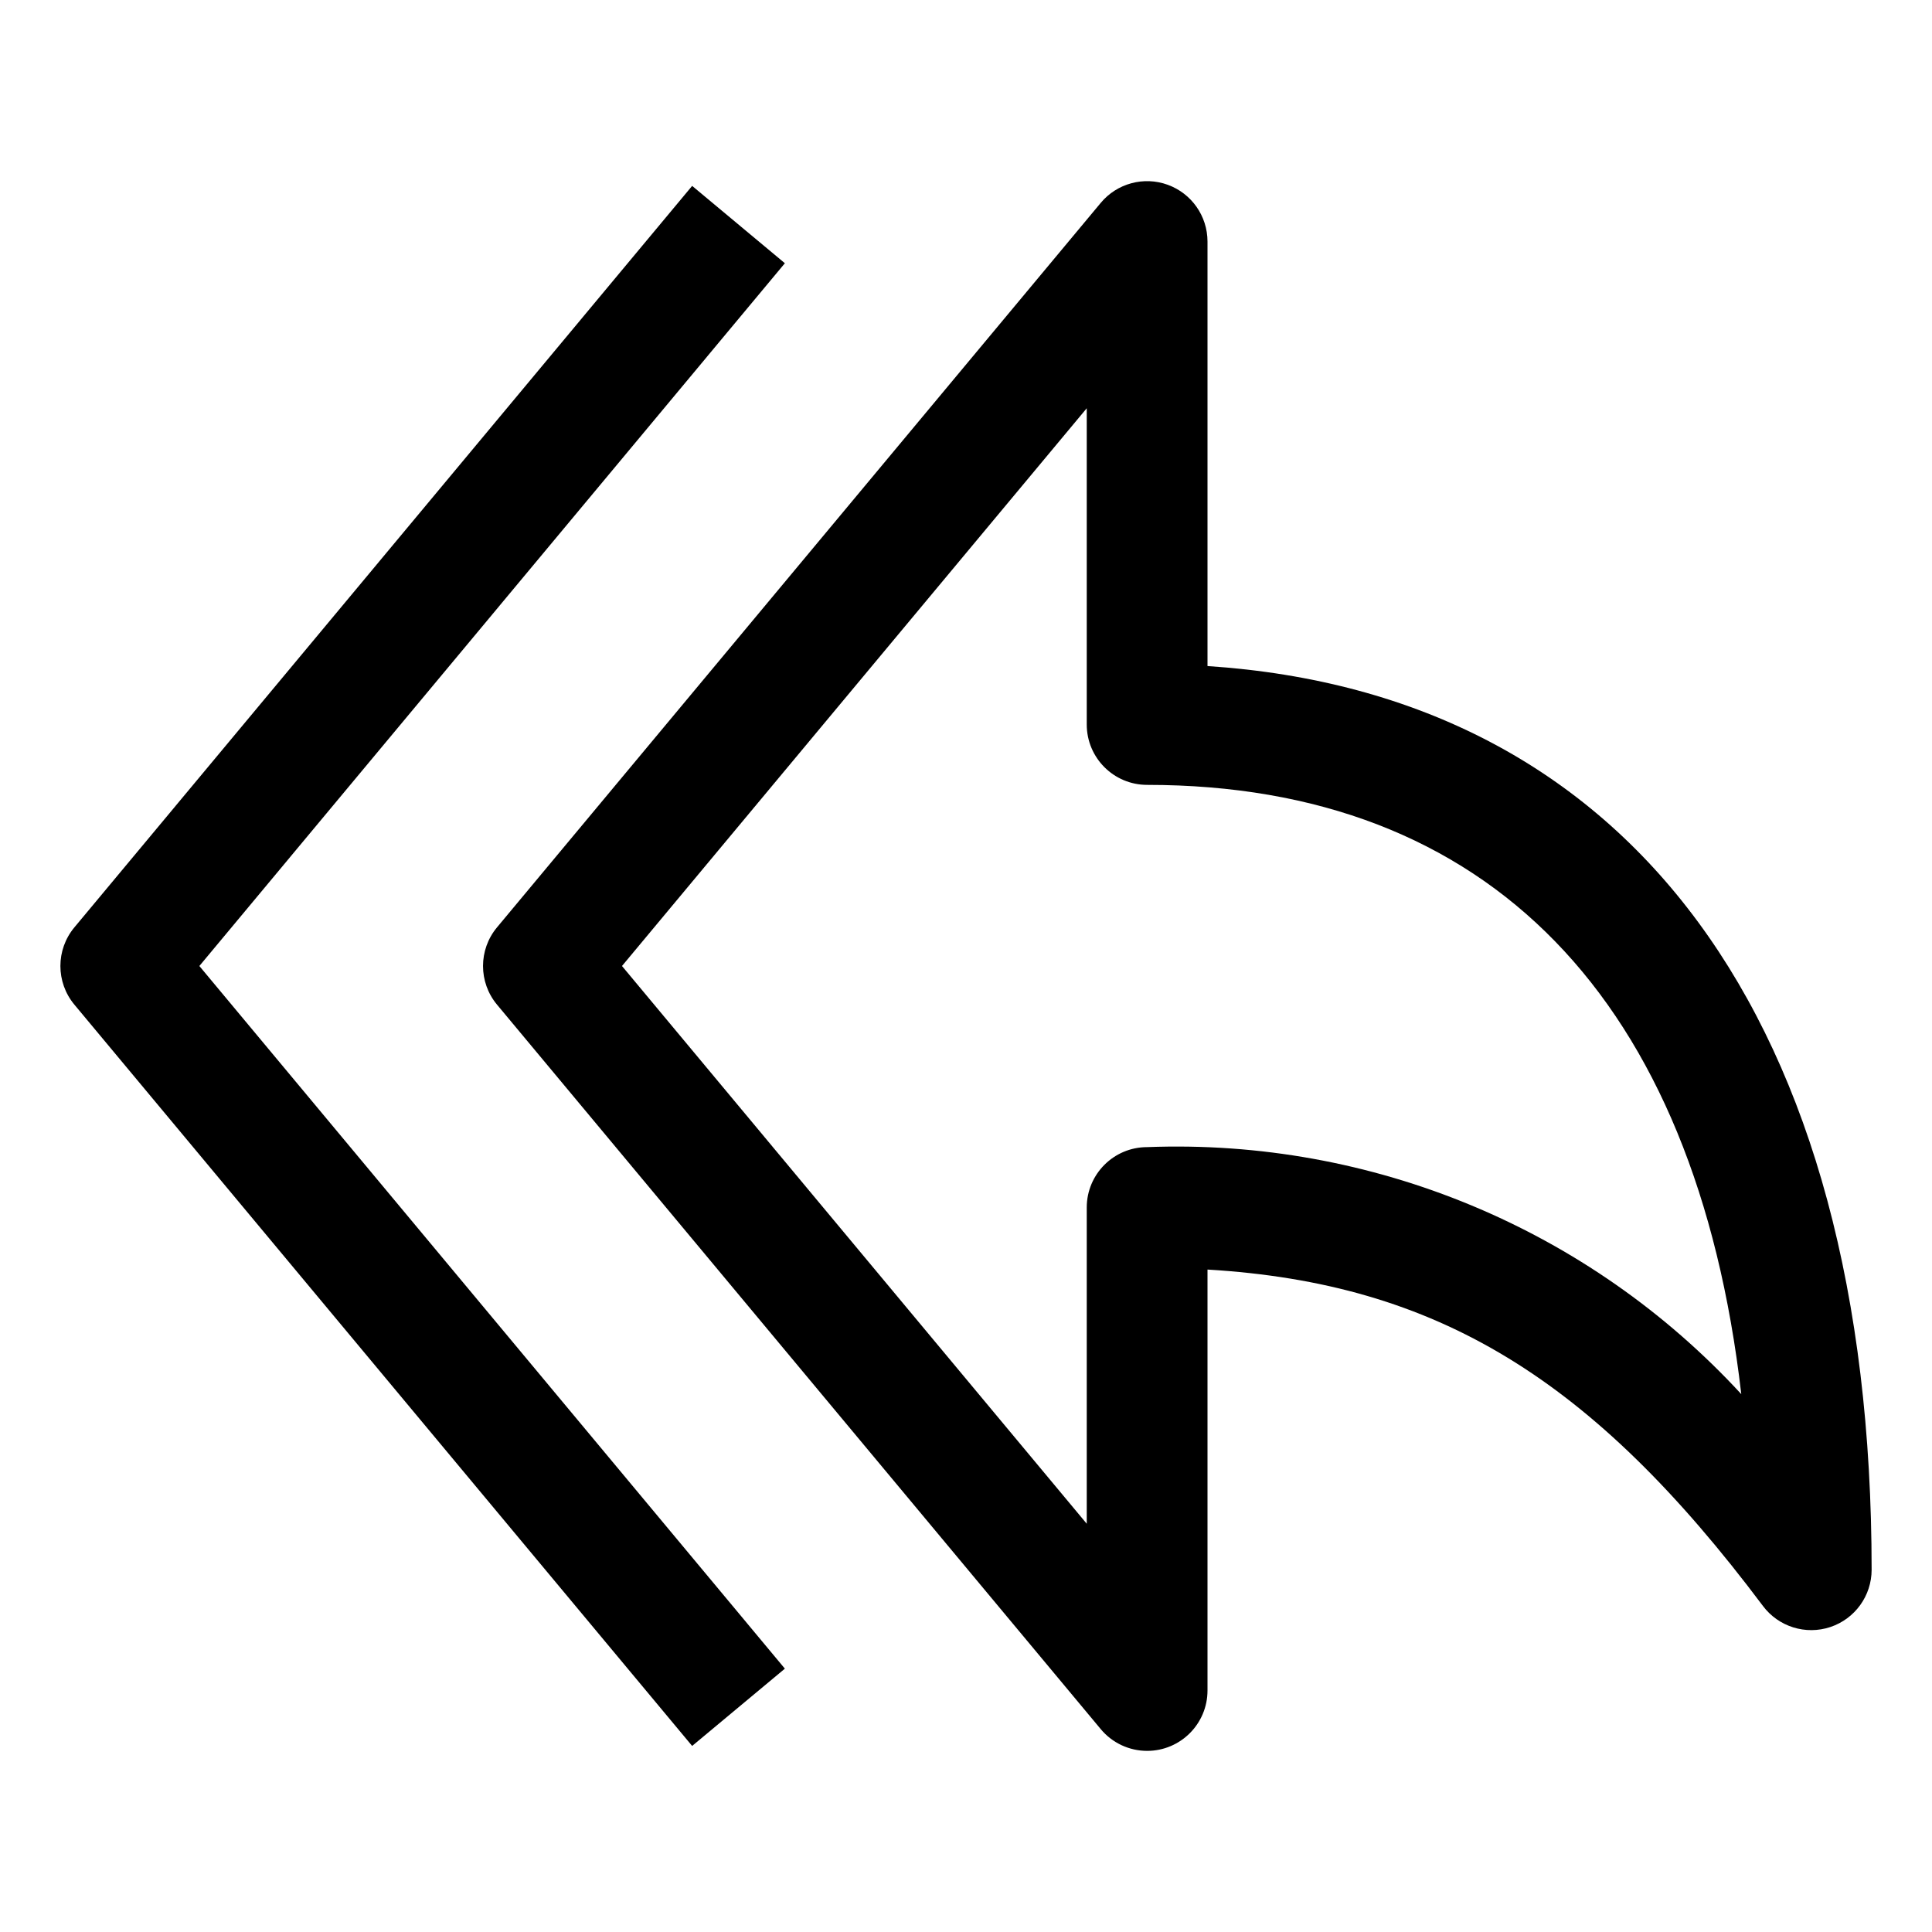
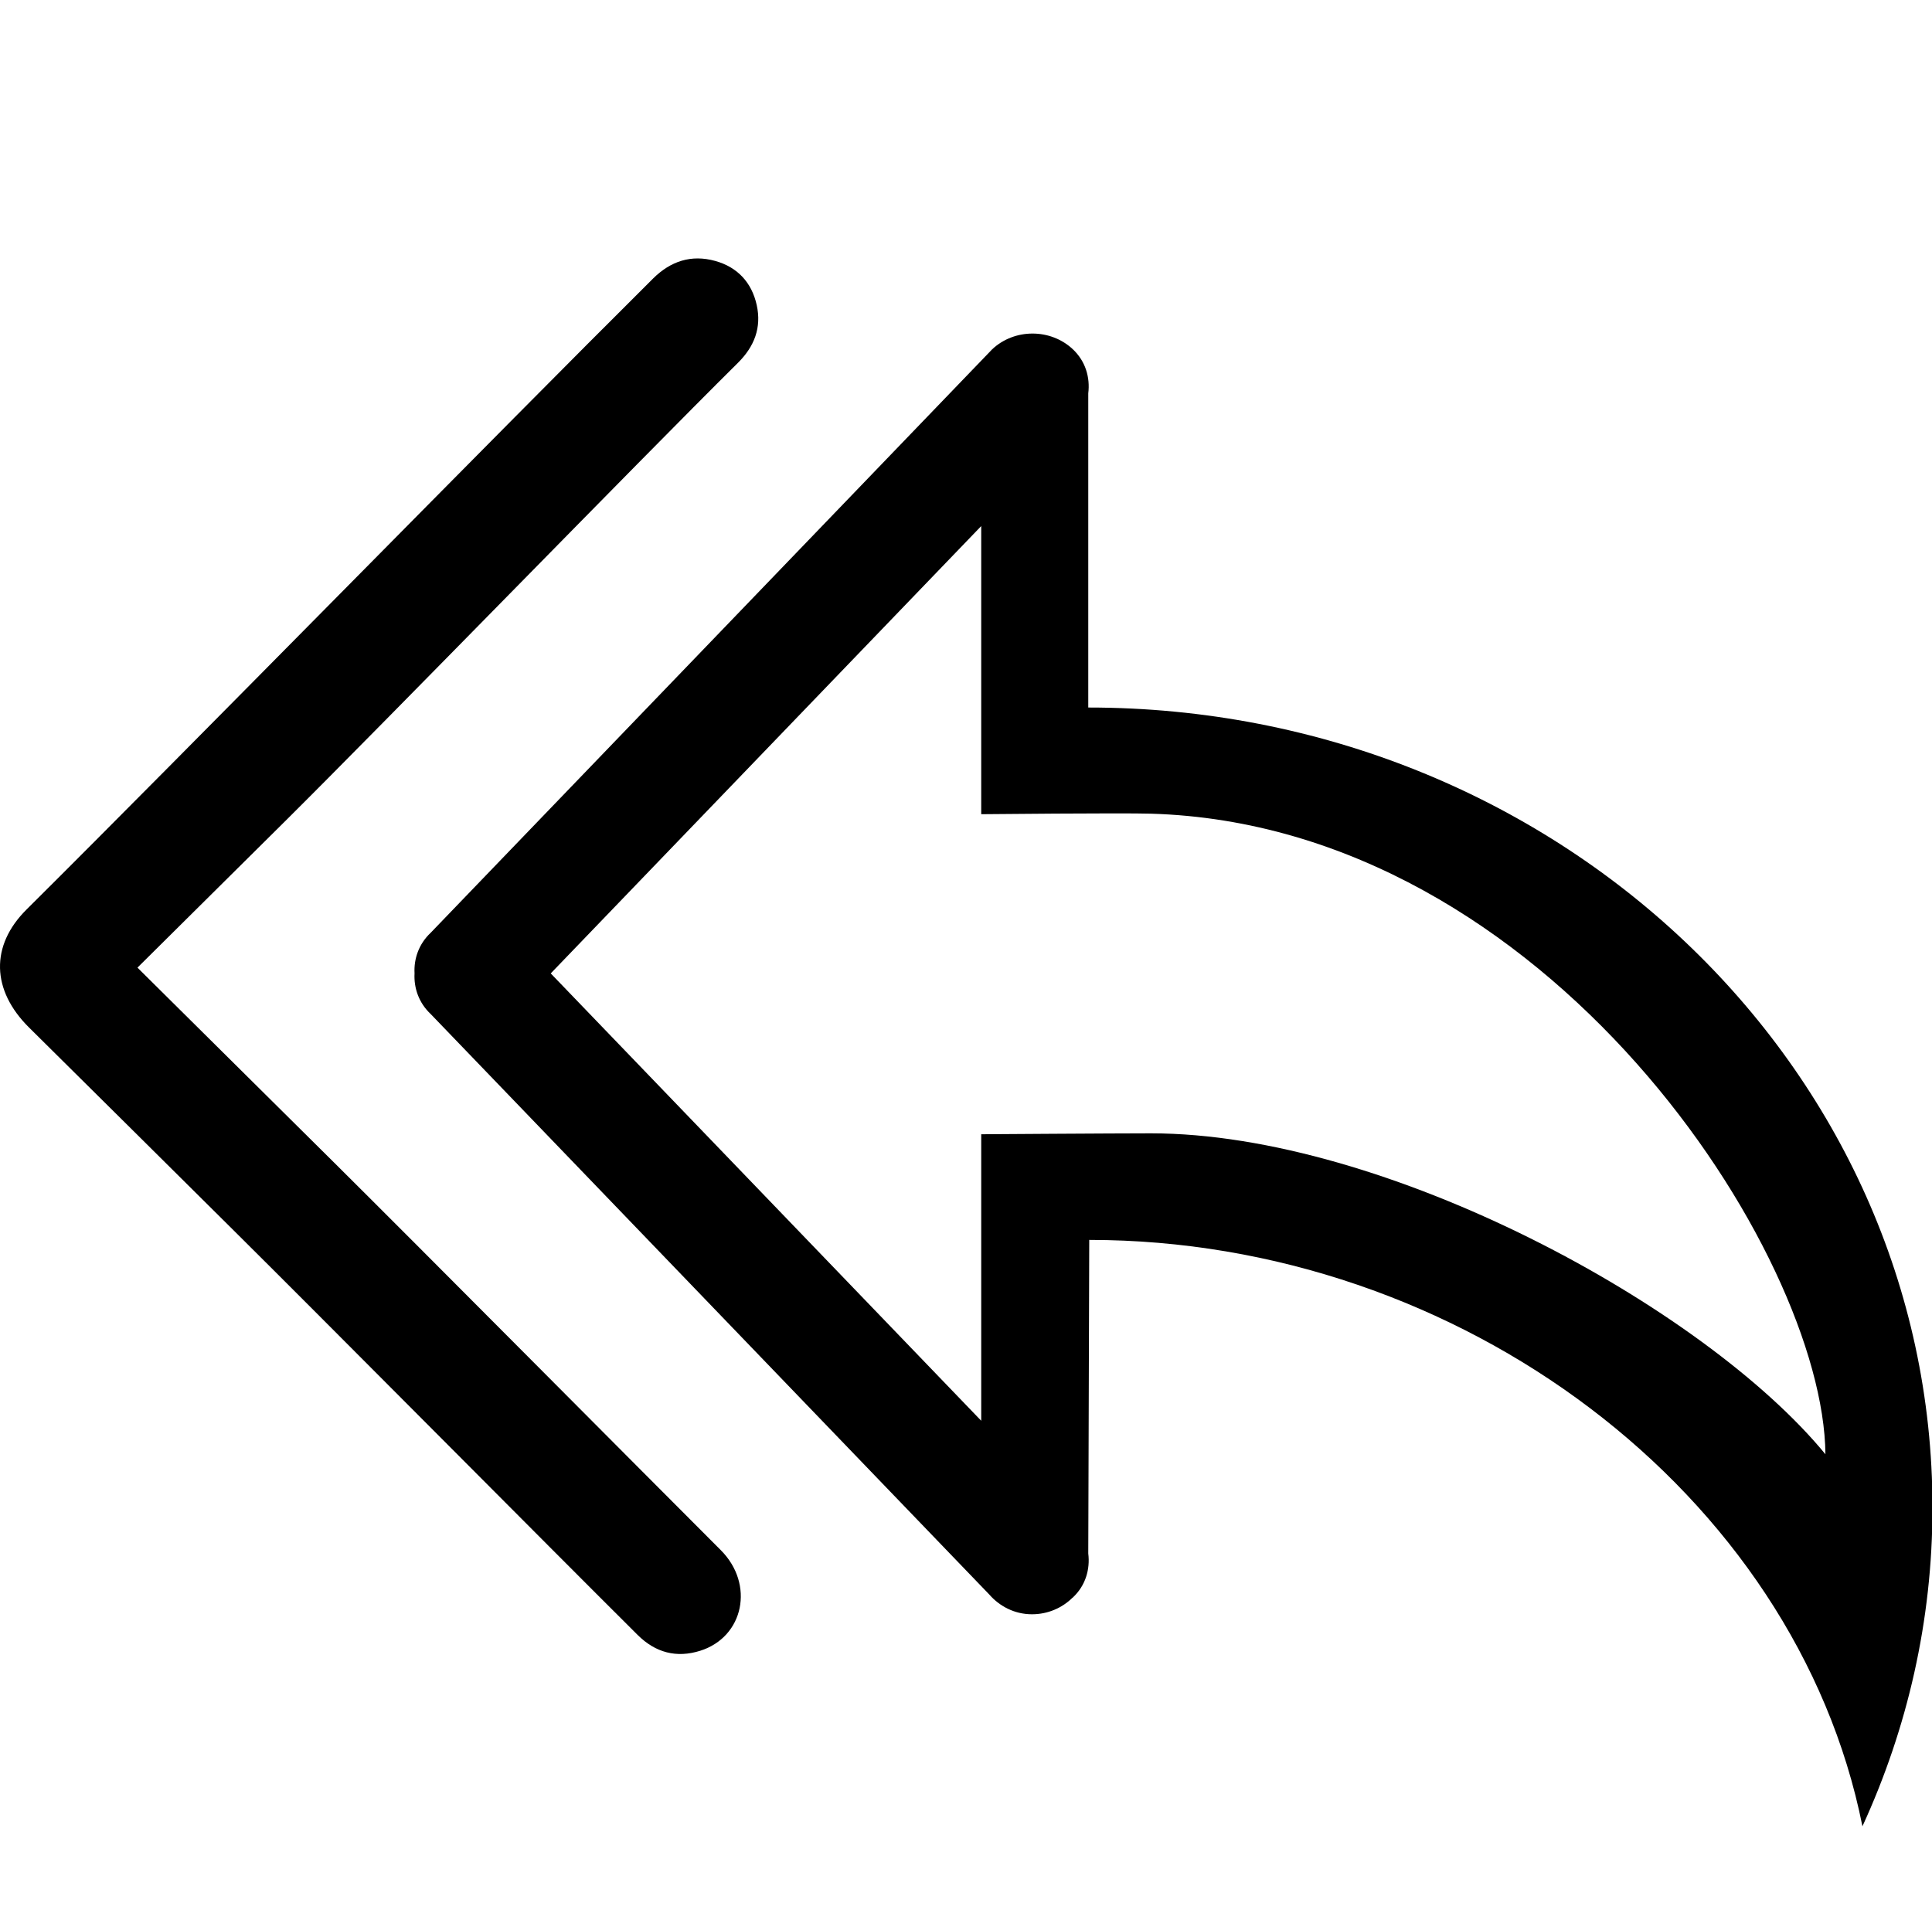
- <svg xmlns="http://www.w3.org/2000/svg" fill="#000000" width="800px" height="800px" viewBox="0 0 32 32" id="icon">
-   <defs>
-     <style>
-       .cls-1 {
-         fill: none;
-       }
-     </style>
-   </defs>
-   <path d="M19,29a.999.999,0,0,1-.768-.36l-10-12a1,1,0,0,1,0-1.28l10-12A1,1,0,0,1,20,4v7.032c7.007.463,11,5.86,11,14.968a1,1,0,0,1-1.8.6c-2.822-3.762-5.391-5.346-9.2-5.572V28a1,1,0,0,1-1,1ZM10.302,16,18,25.238V20a1,1,0,0,1,1-1,12.713,12.713,0,0,1,9.841,4.091C28.086,16.555,24.659,13,19,13a1,1,0,0,1-1-1V6.762Z" transform="translate(0)" />
-   <path d="M11.464,28.918,1.232,16.64a1,1,0,0,1,0-1.28L11.464,3.079,13,4.36,3.302,16,13,27.638Z" transform="translate(0)" />
-   <rect id="_Transparent_Rectangle_" data-name="&lt;Transparent Rectangle&gt;" class="cls-1" width="32" height="32" />
+ <svg xmlns="http://www.w3.org/2000/svg" t="1770014449019" class="icon" viewBox="0 0 1025 1024" version="1.1" p-id="10726" width="200.195" height="200">
+   <path d="M72.927 513.486c35.306 35.014 70.058 69.445 104.78 103.905 44.879 44.546 159.969 160.476 204.678 205.191 18.087 18.087 12.252 46.119-10.909 53.417-12.579 3.963-23.726 1.017-33.189-8.399-47.852-47.596-165.894-166.603-213.801-214.15-36.329-36.059-72.649-72.124-109.029-108.134-20.034-19.829-20.699-43.479-1.375-62.681 84.729-84.182 247.64-250.571 332.343-334.777 9.376-9.323 20.331-12.9 33.003-9.393 11.859 3.283 19.394 11.455 22.042 23.422 2.646 11.964-1.275 22.037-9.941 30.625-54.17 53.71-186.378 189.773-240.513 243.515-25.811 25.631-51.648 51.235-78.089 77.459z" p-id="10727" />
+   <path d="M228.494 494.985c-6.302 5.93-8.986 13.794-8.563 21.55-0.423 7.778 2.261 15.643 8.563 21.572l296.278 307.961c5.479 6.298 13.448 10.563 22.735 10.563 8.439 0 15.988-3.381 21.418-8.708 0.079-0.077 0.178-0.089 0.256-0.186 6.803-6.372 9.213-15.009 8.186-23.361 0 0 0.518-156.755 0.518-166.401 196.831 0 374.877 134.32 410.21 311.168 23.793-51.847 37.157-108.975 37.157-169.118 0-234.468-200.524-424.569-447.885-424.569V208.718c1.027-8.357-1.383-16.975-8.186-23.381-11.812-11.108-30.961-11.108-42.775 0L228.494 494.985z m292.08 258.956L292.187 516.553l228.387-237.384v152.896s74.543-0.736 90.061-0.277c210.617 6.209 356.896 233.551 357.823 339.928-64.339-78.313-233.434-170.298-357.821-170.298-19.524 0-90.062 0.49-90.062 0.49v152.033h-0.001z" p-id="10728" />
</svg>
